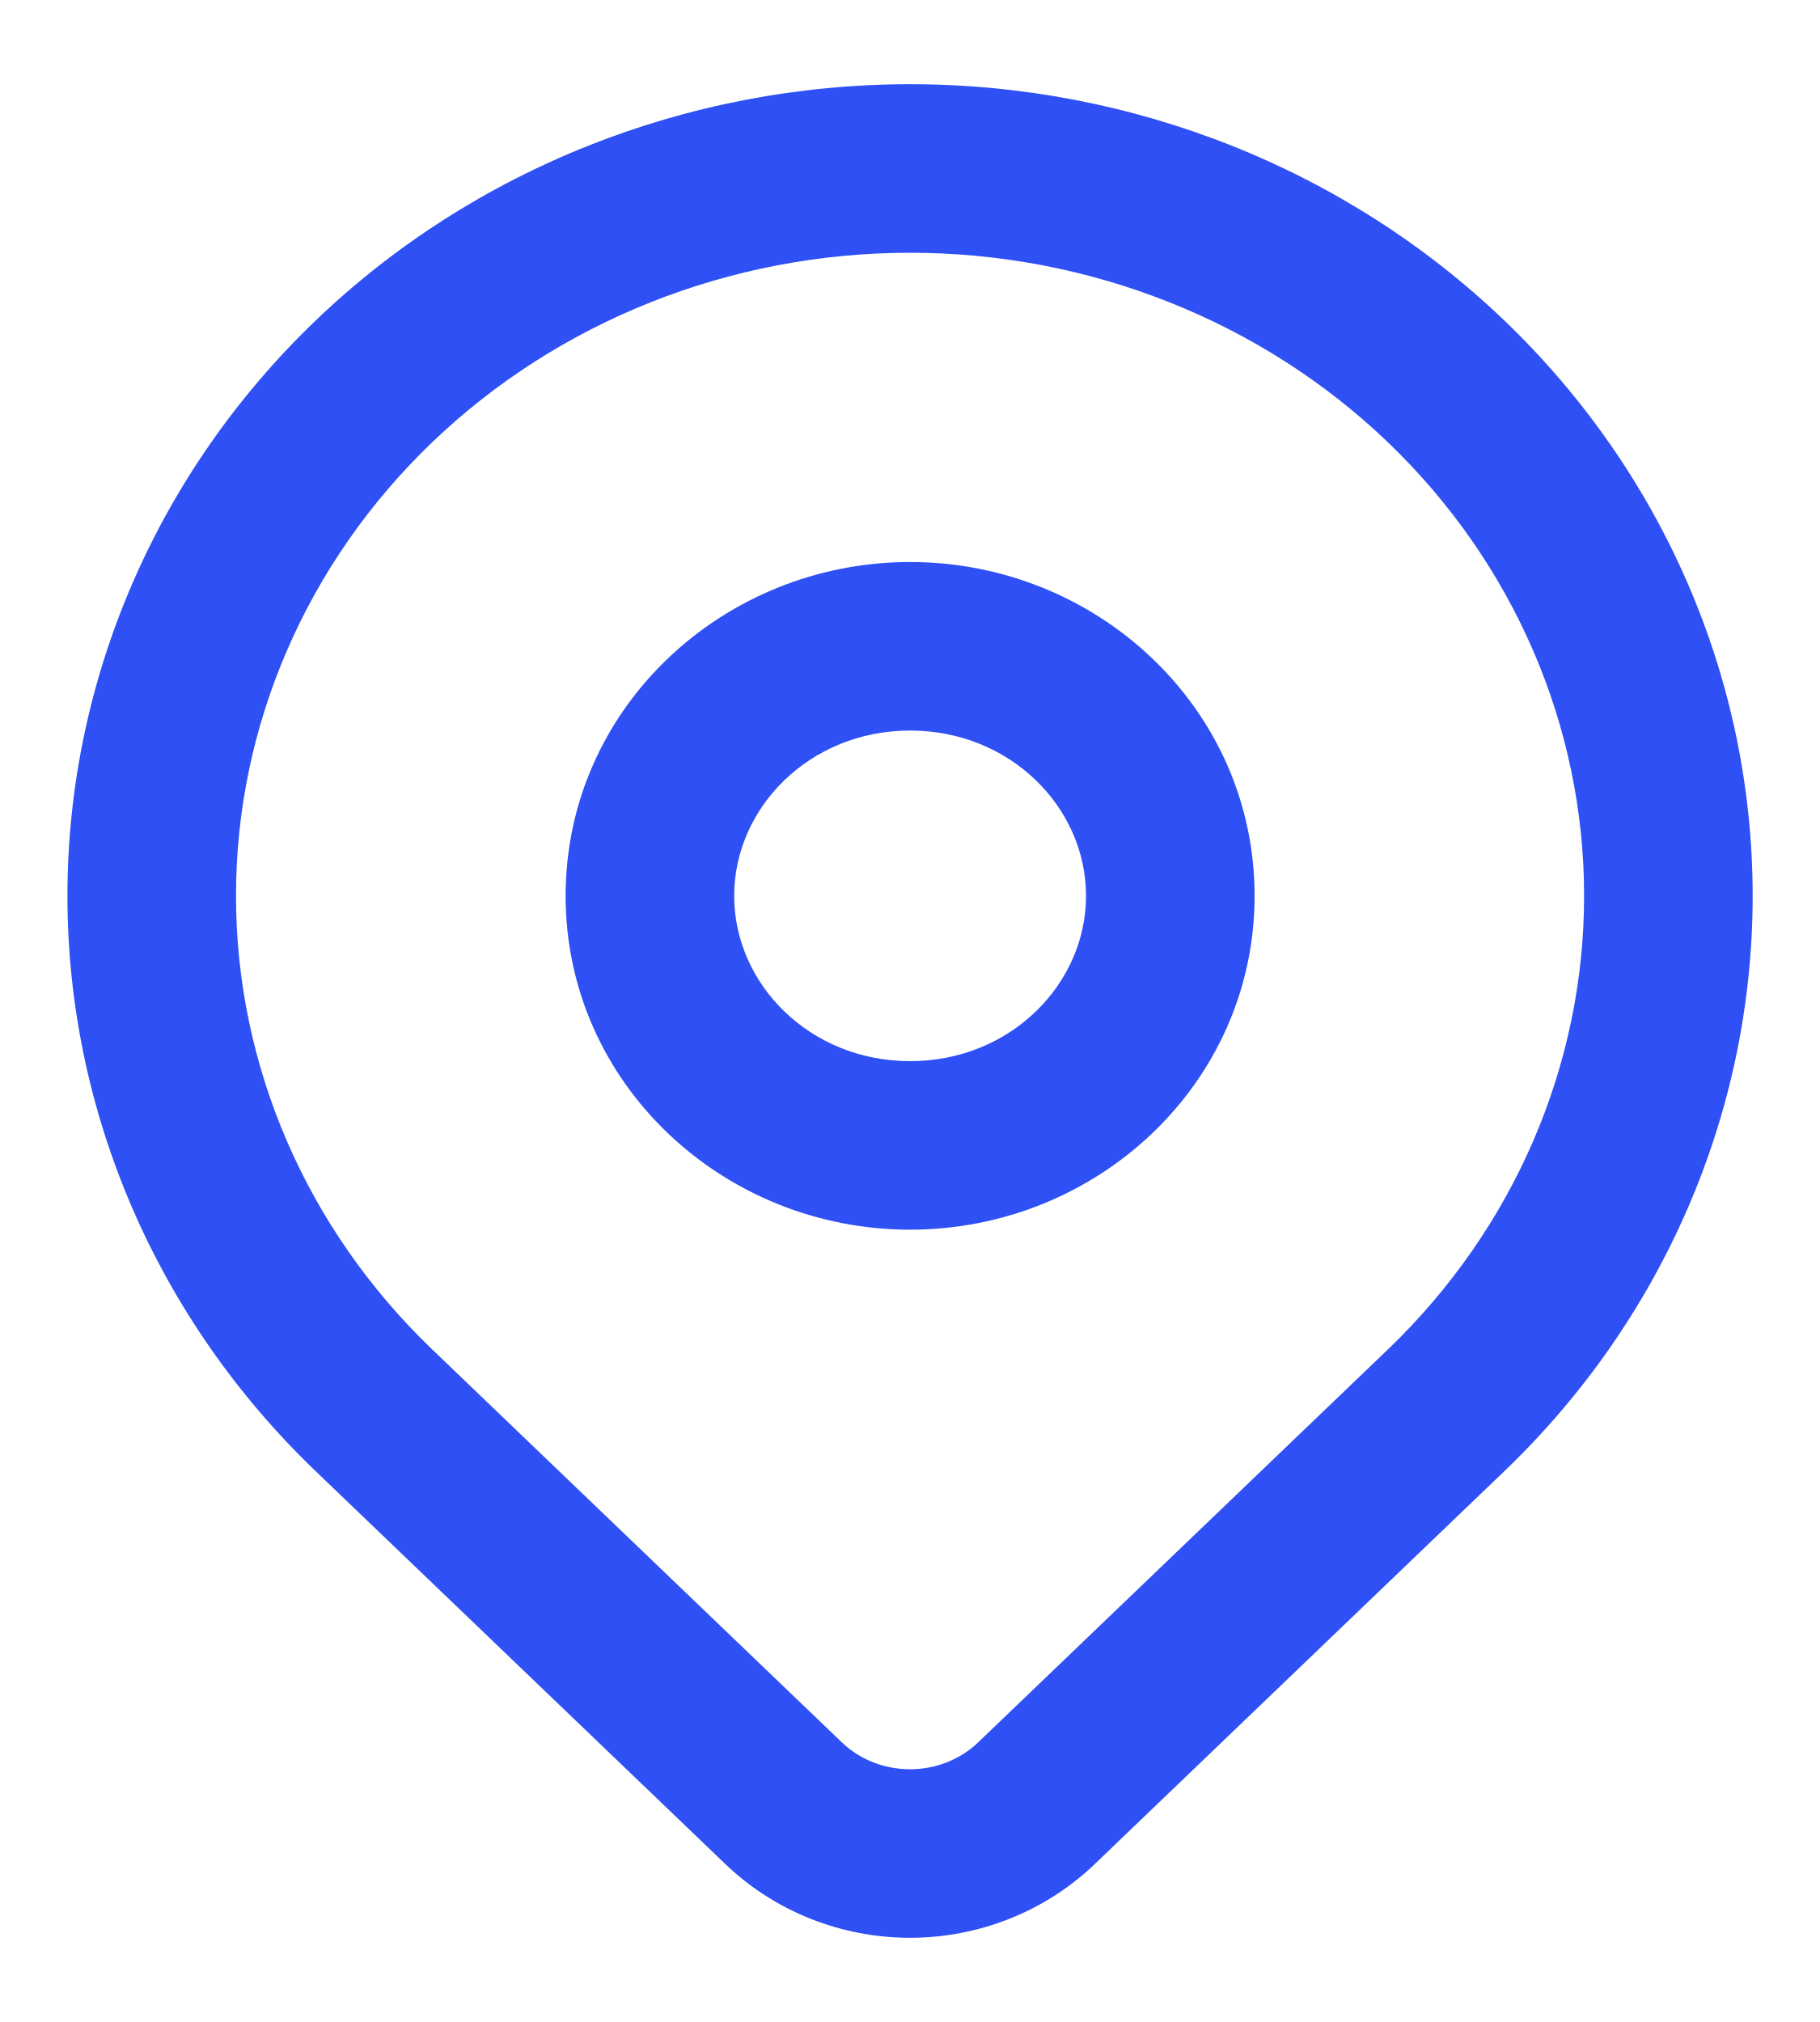
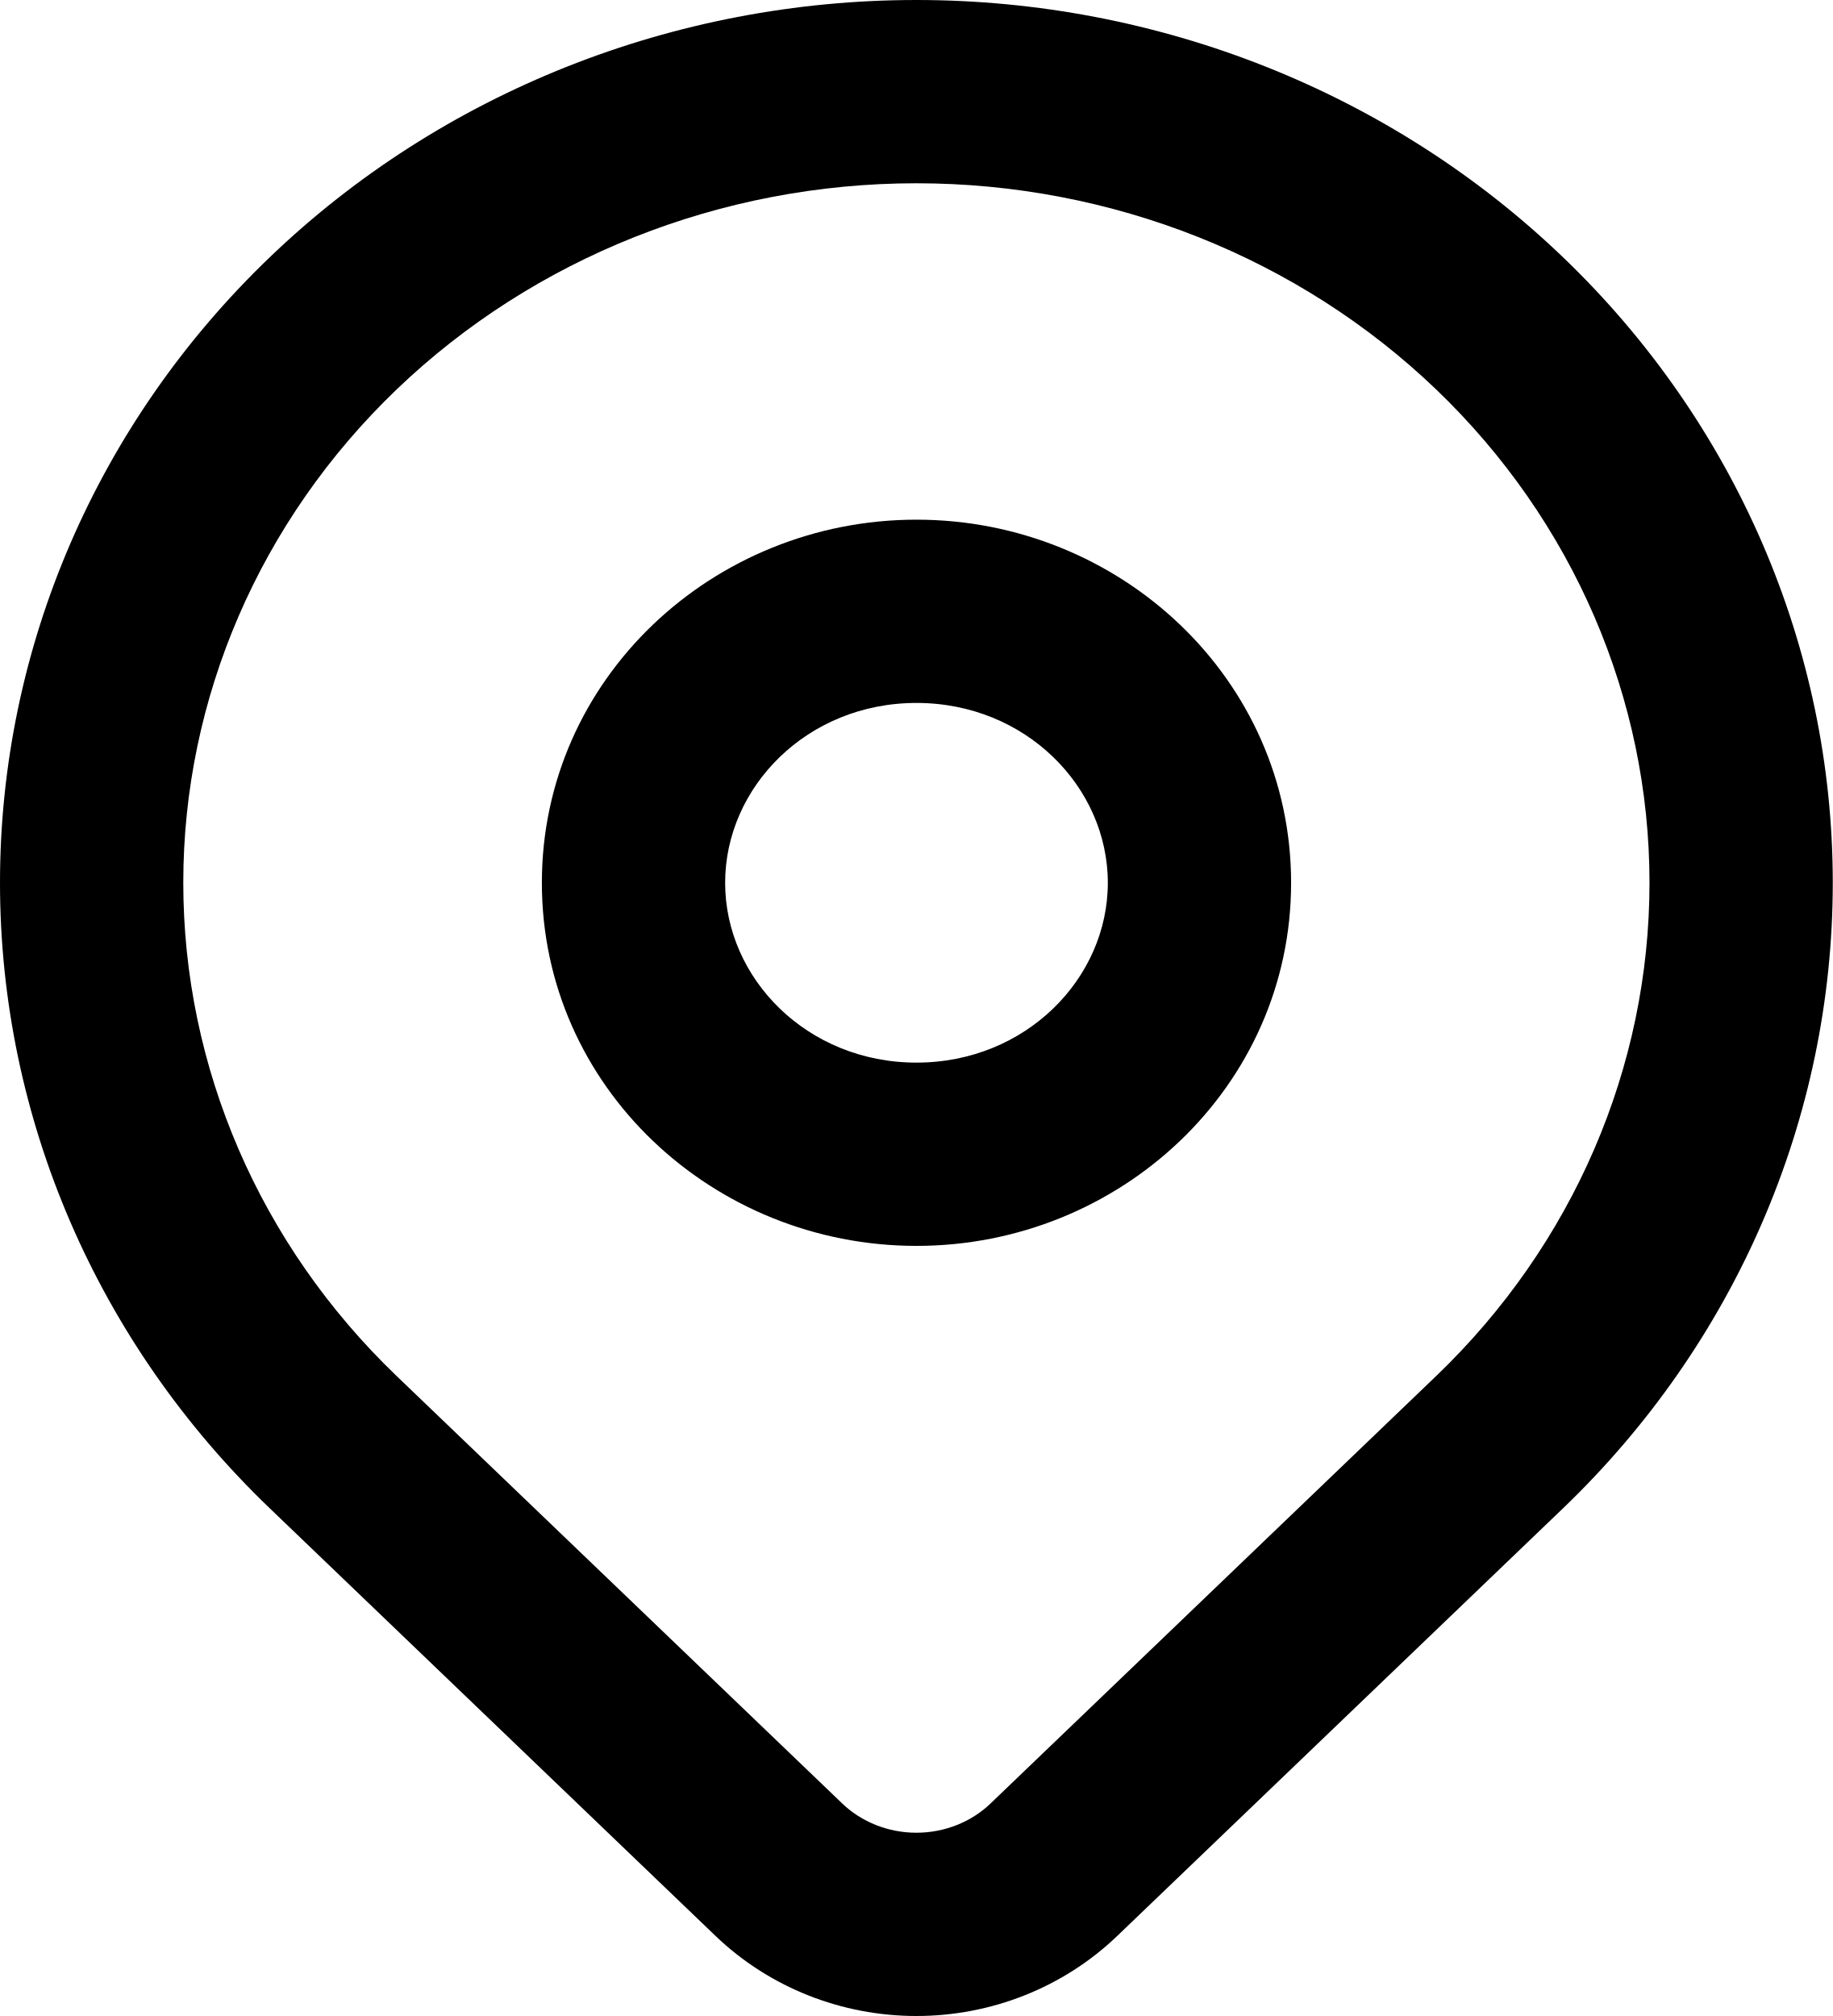
- <svg xmlns="http://www.w3.org/2000/svg" width="18" height="20" viewBox="0 0 18 20" fill="none">
-   <path fill-rule="evenodd" clip-rule="evenodd" d="M9 2.5C7.221 2.5 5.522 3.178 4.274 4.375C3.027 5.571 2.334 7.185 2.334 8.861C2.334 10.537 3.027 12.151 4.274 13.347L8.327 17.235C8.5 17.401 8.742 17.5 9 17.5C9.259 17.5 9.5 17.401 9.673 17.235L13.727 13.347C14.973 12.151 15.667 10.537 15.667 8.861C15.667 7.185 14.973 5.571 13.727 4.375C12.479 3.178 10.779 2.5 9 2.5ZM3.12 3.172C4.685 1.671 6.801 0.833 9 0.833C11.2 0.833 13.315 1.671 14.88 3.172C16.447 4.675 17.334 6.721 17.334 8.861C17.334 11.002 16.447 13.047 14.88 14.55L10.827 18.438C10.337 18.908 9.679 19.167 9 19.167C8.322 19.167 7.664 18.908 7.174 18.438L3.12 14.55C1.554 13.047 0.667 11.002 0.667 8.861C0.667 6.721 1.554 4.675 3.12 3.172ZM9.001 7.226C8.007 7.226 7.261 7.99 7.261 8.861C7.261 9.732 8.007 10.496 9.001 10.496C9.995 10.496 10.741 9.732 10.741 8.861C10.741 7.99 9.995 7.226 9.001 7.226ZM5.594 8.861C5.594 7.005 7.152 5.559 9.001 5.559C10.849 5.559 12.408 7.005 12.408 8.861C12.408 10.717 10.849 12.163 9.001 12.163C7.152 12.163 5.594 10.717 5.594 8.861Z" fill="#2F50F4" />
+ <svg xmlns="http://www.w3.org/2000/svg" width="20" height="22" viewBox="0 0 20 22" fill="none">
+   <path fill-rule="evenodd" clip-rule="evenodd" d="M10 2C7.865 2 5.826 2.814 4.328 4.25C2.832 5.685 2 7.623 2 9.633C2 11.644 2.832 13.581 4.328 15.016L9.193 19.683C9.4 19.881 9.69 20 10 20C10.31 20 10.6 19.881 10.807 19.683L15.672 15.016C17.168 13.581 18 11.644 18 9.633C18 7.623 17.168 5.685 15.672 4.25C14.174 2.814 12.135 2 10 2ZM2.944 2.807C4.822 1.005 7.361 0 10 0C12.639 0 15.178 1.005 17.056 2.807C18.936 4.61 20 7.065 20 9.633C20 12.202 18.936 14.657 17.056 16.46L12.192 21.126C11.604 21.69 10.815 22 10 22C9.185 22 8.396 21.69 7.808 21.126L2.944 16.46C1.064 14.657 0 12.202 0 9.633C0 7.065 1.064 4.61 2.944 2.807ZM10.001 7.671C8.808 7.671 7.913 8.589 7.913 9.634C7.913 10.678 8.808 11.596 10.001 11.596C11.193 11.596 12.089 10.678 12.089 9.634C12.089 8.589 11.193 7.671 10.001 7.671ZM5.913 9.634C5.913 7.406 7.782 5.671 10.001 5.671C12.219 5.671 14.089 7.406 14.089 9.634C14.089 11.861 12.219 13.596 10.001 13.596C7.782 13.596 5.913 11.861 5.913 9.634Z" fill="black" />
</svg>
